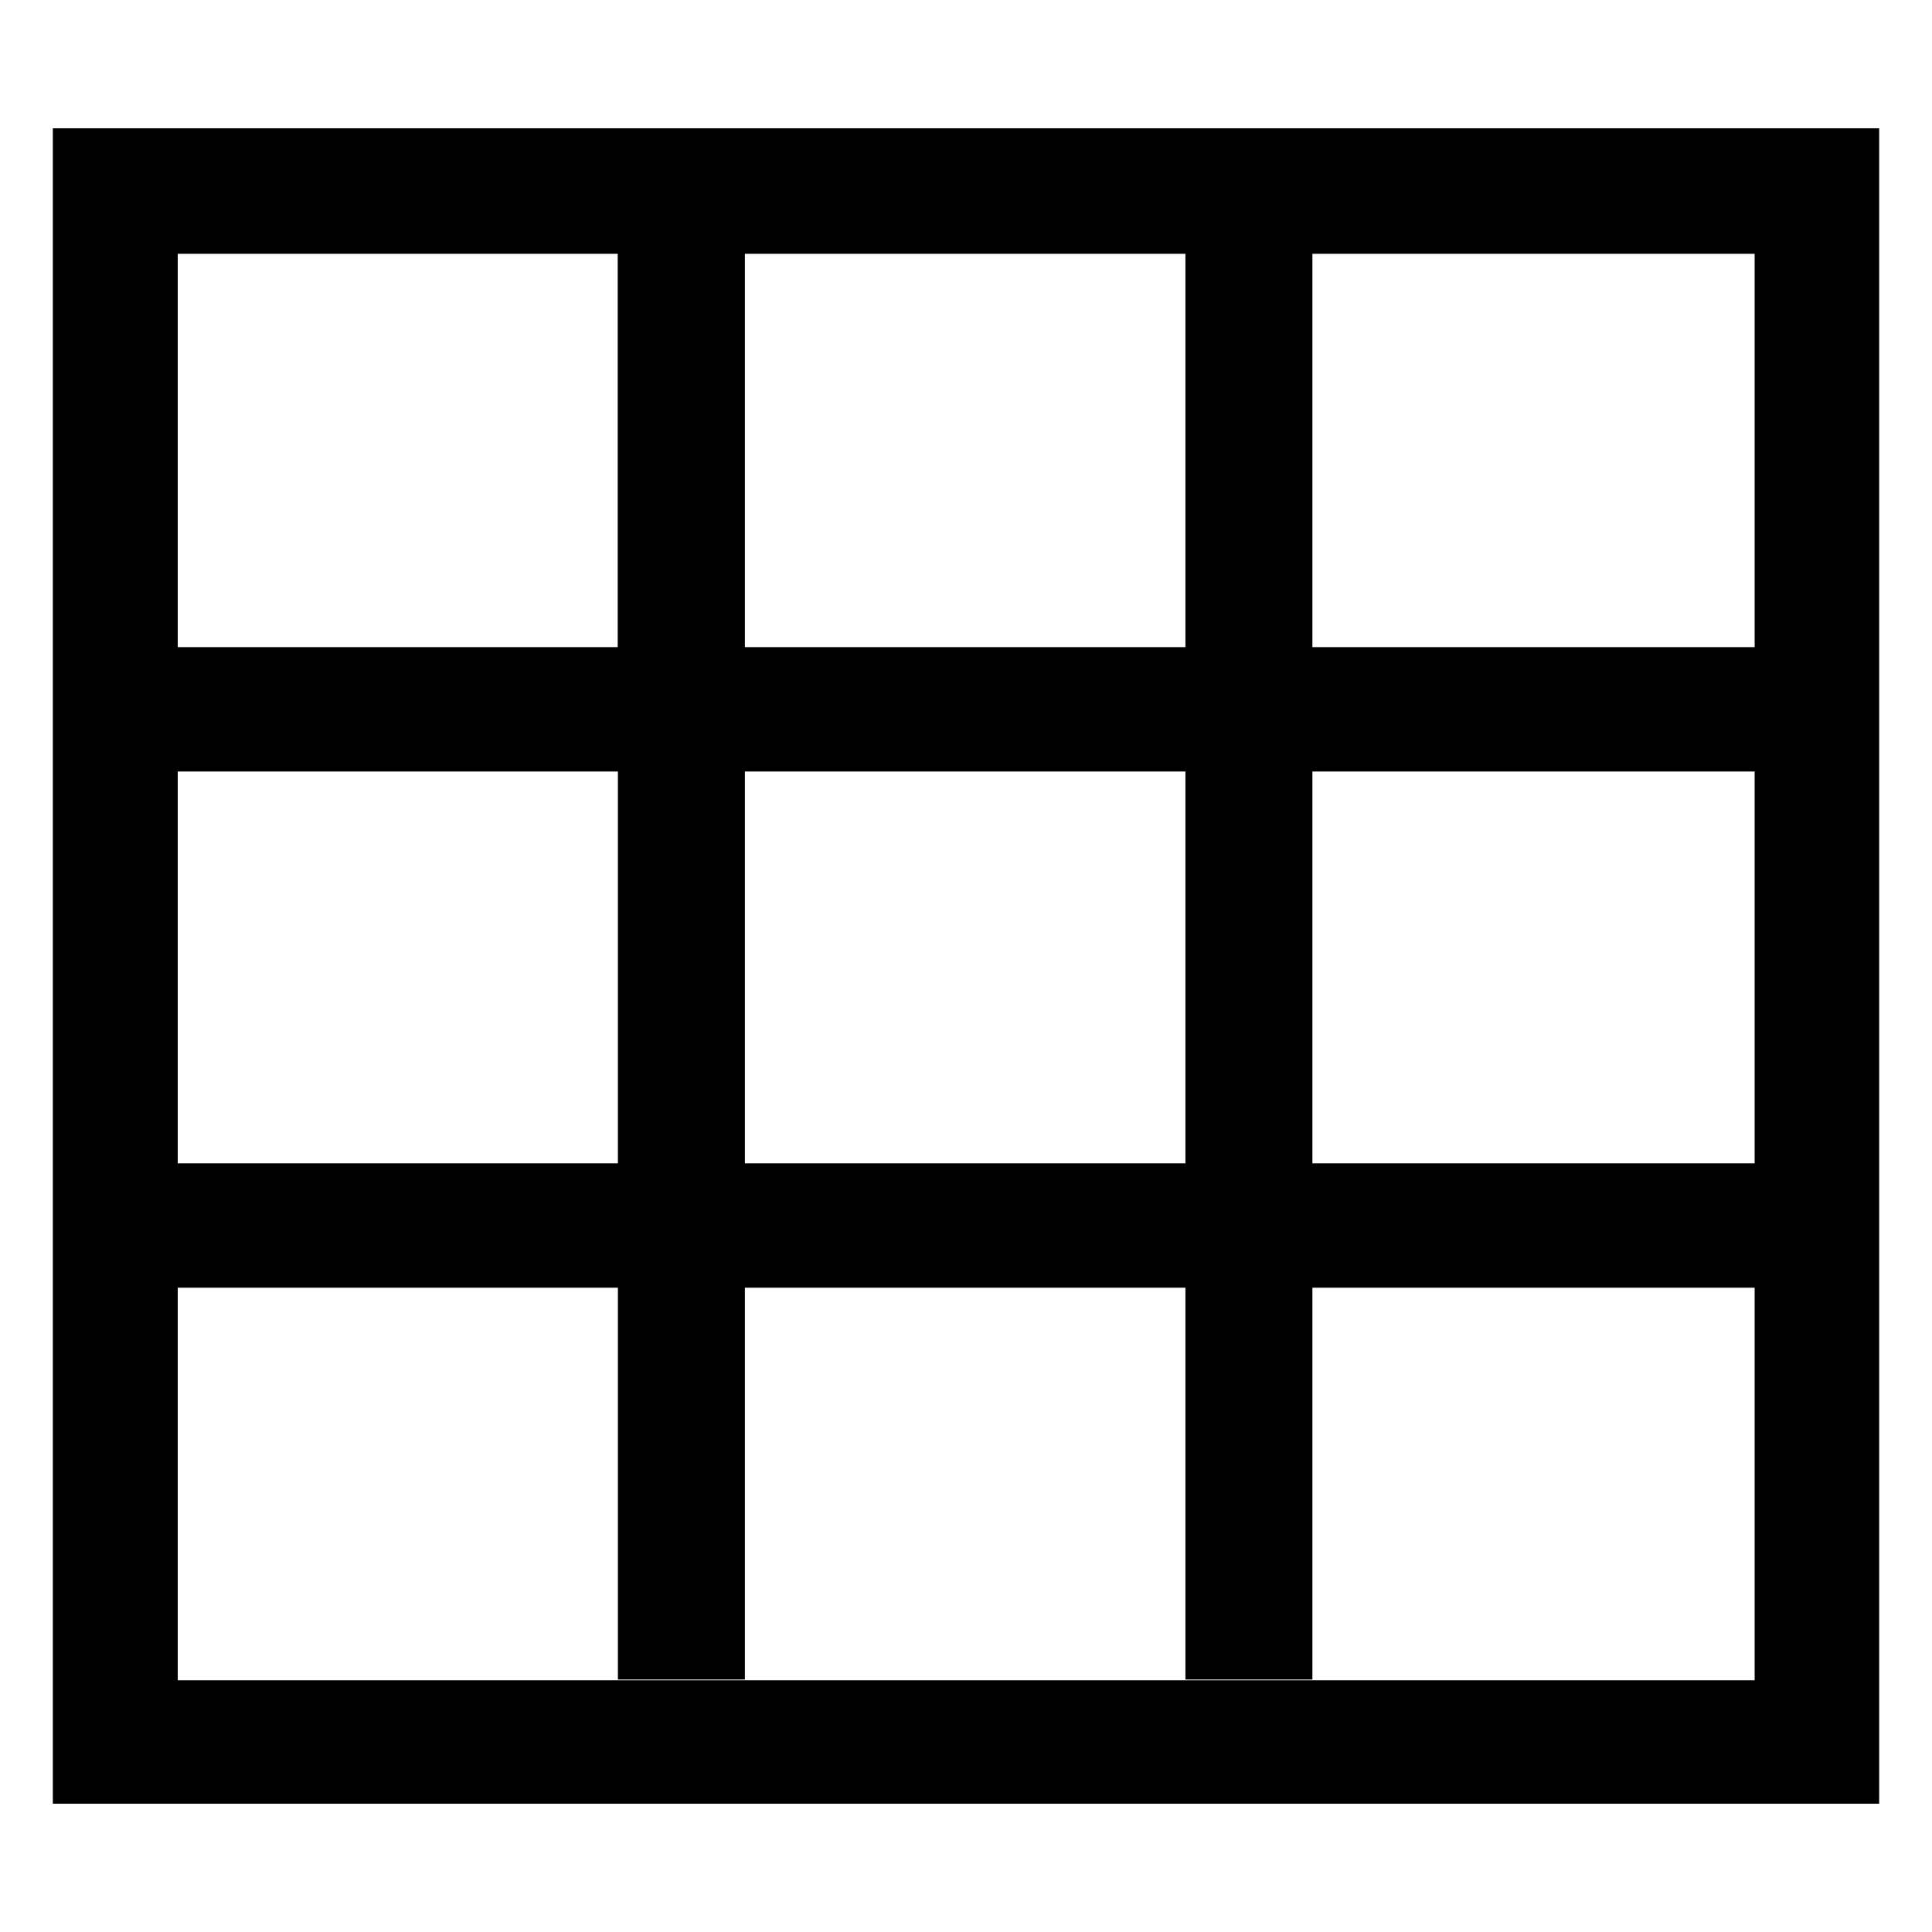
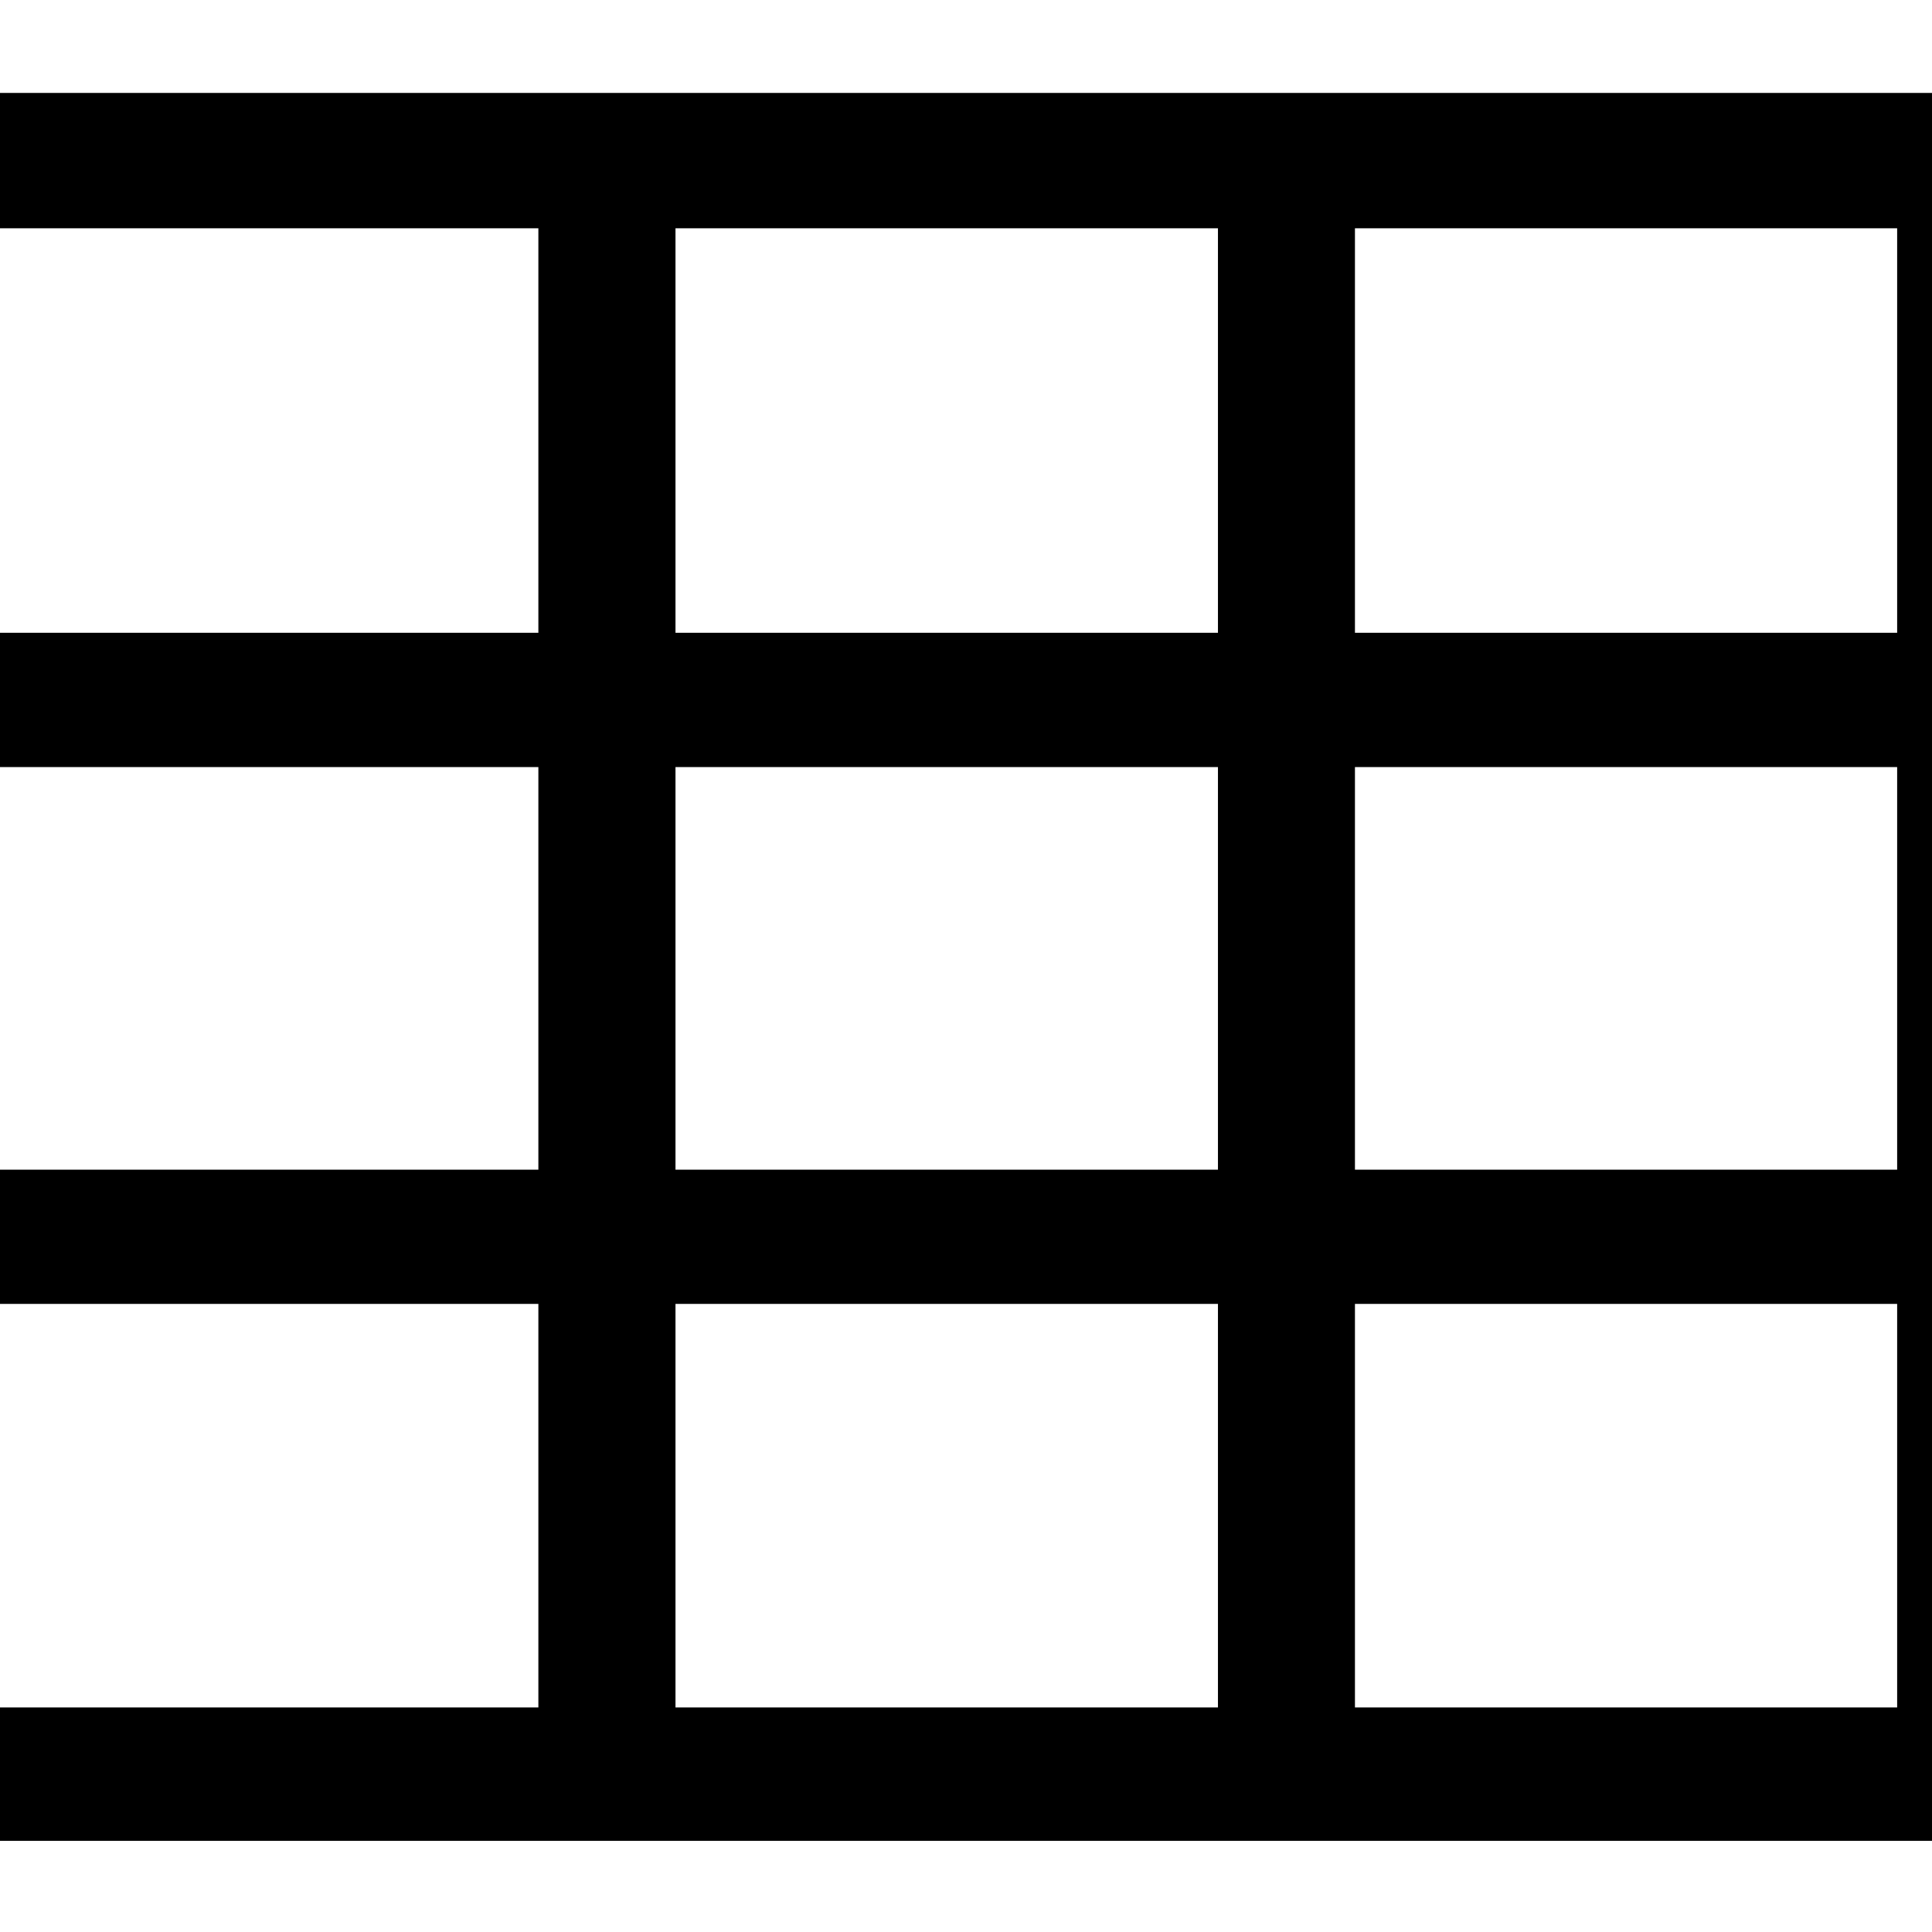
<svg xmlns="http://www.w3.org/2000/svg" preserveAspectRatio="xMidYMid" width="1024" height="1024" viewBox="0 0 1024 1024">
  <defs>
    <style>
      .cls-1 {
        fill: #000;
        fill-rule: evenodd;
      }
    </style>
  </defs>
-   <path d="M28.000,68.000 L28.000,956.000 L996.000,956.000 L996.000,68.000 L28.000,68.000 ZM930.000,134.523 L930.000,342.993 L695.600,342.993 L695.600,134.523 L930.000,134.523 ZM628.300,134.523 L628.300,342.993 L394.800,342.993 L394.800,134.523 L628.300,134.523 ZM94.200,408.916 L327.500,408.916 L327.500,616.585 L94.200,616.585 L94.200,408.916 ZM394.800,408.916 L628.300,408.916 L628.300,616.585 L394.800,616.585 L394.800,408.916 ZM327.400,134.523 L327.400,342.993 L94.200,342.993 L94.200,134.523 L327.400,134.523 ZM930.000,890.577 L94.200,890.577 L94.200,682.508 L327.500,682.508 L327.500,890.177 L394.800,890.177 L394.800,682.508 L628.300,682.508 L628.300,890.177 L695.600,890.177 L695.600,682.508 L930.000,682.508 L930.000,890.577 L930.000,890.577 ZM695.600,616.585 L695.600,408.916 L930.000,408.916 L930.000,616.585 L695.600,616.585 Z" class="cls-1" />
+   <path d="M-73.241,975.691 L-73.241,49.254 L285.347,49.254 L358.022,49.254 L645.543,49.254 L718.150,49.254 L1076.738,49.254 L1076.738,975.691 L-73.241,975.691 ZM718.150,904.980 L1005.528,904.980 L1005.528,691.094 L718.150,691.094 L718.150,904.980 ZM1005.528,619.954 L1005.528,406.566 L718.150,406.566 L718.150,619.954 L1005.528,619.954 ZM358.022,904.980 L645.543,904.980 L645.543,691.094 L358.022,691.094 L358.022,904.980 ZM645.543,619.954 L645.543,406.566 L358.022,406.566 L358.022,619.954 L645.543,619.954 ZM-1.871,904.980 L285.347,904.980 L285.347,691.094 L-1.871,691.094 L-1.871,904.980 ZM285.347,619.954 L285.347,406.566 L-1.871,406.566 L-1.871,619.954 L285.347,619.954 ZM-1.871,120.996 L-1.871,335.391 L285.347,335.391 L285.347,120.996 L-1.871,120.996 ZM358.022,120.996 L358.022,335.391 L645.543,335.391 L645.543,120.996 L358.022,120.996 ZM718.150,120.996 L718.150,335.391 L1005.528,335.391 L1005.528,120.996 L718.150,120.996 Z" class="cls-1" />
</svg>
